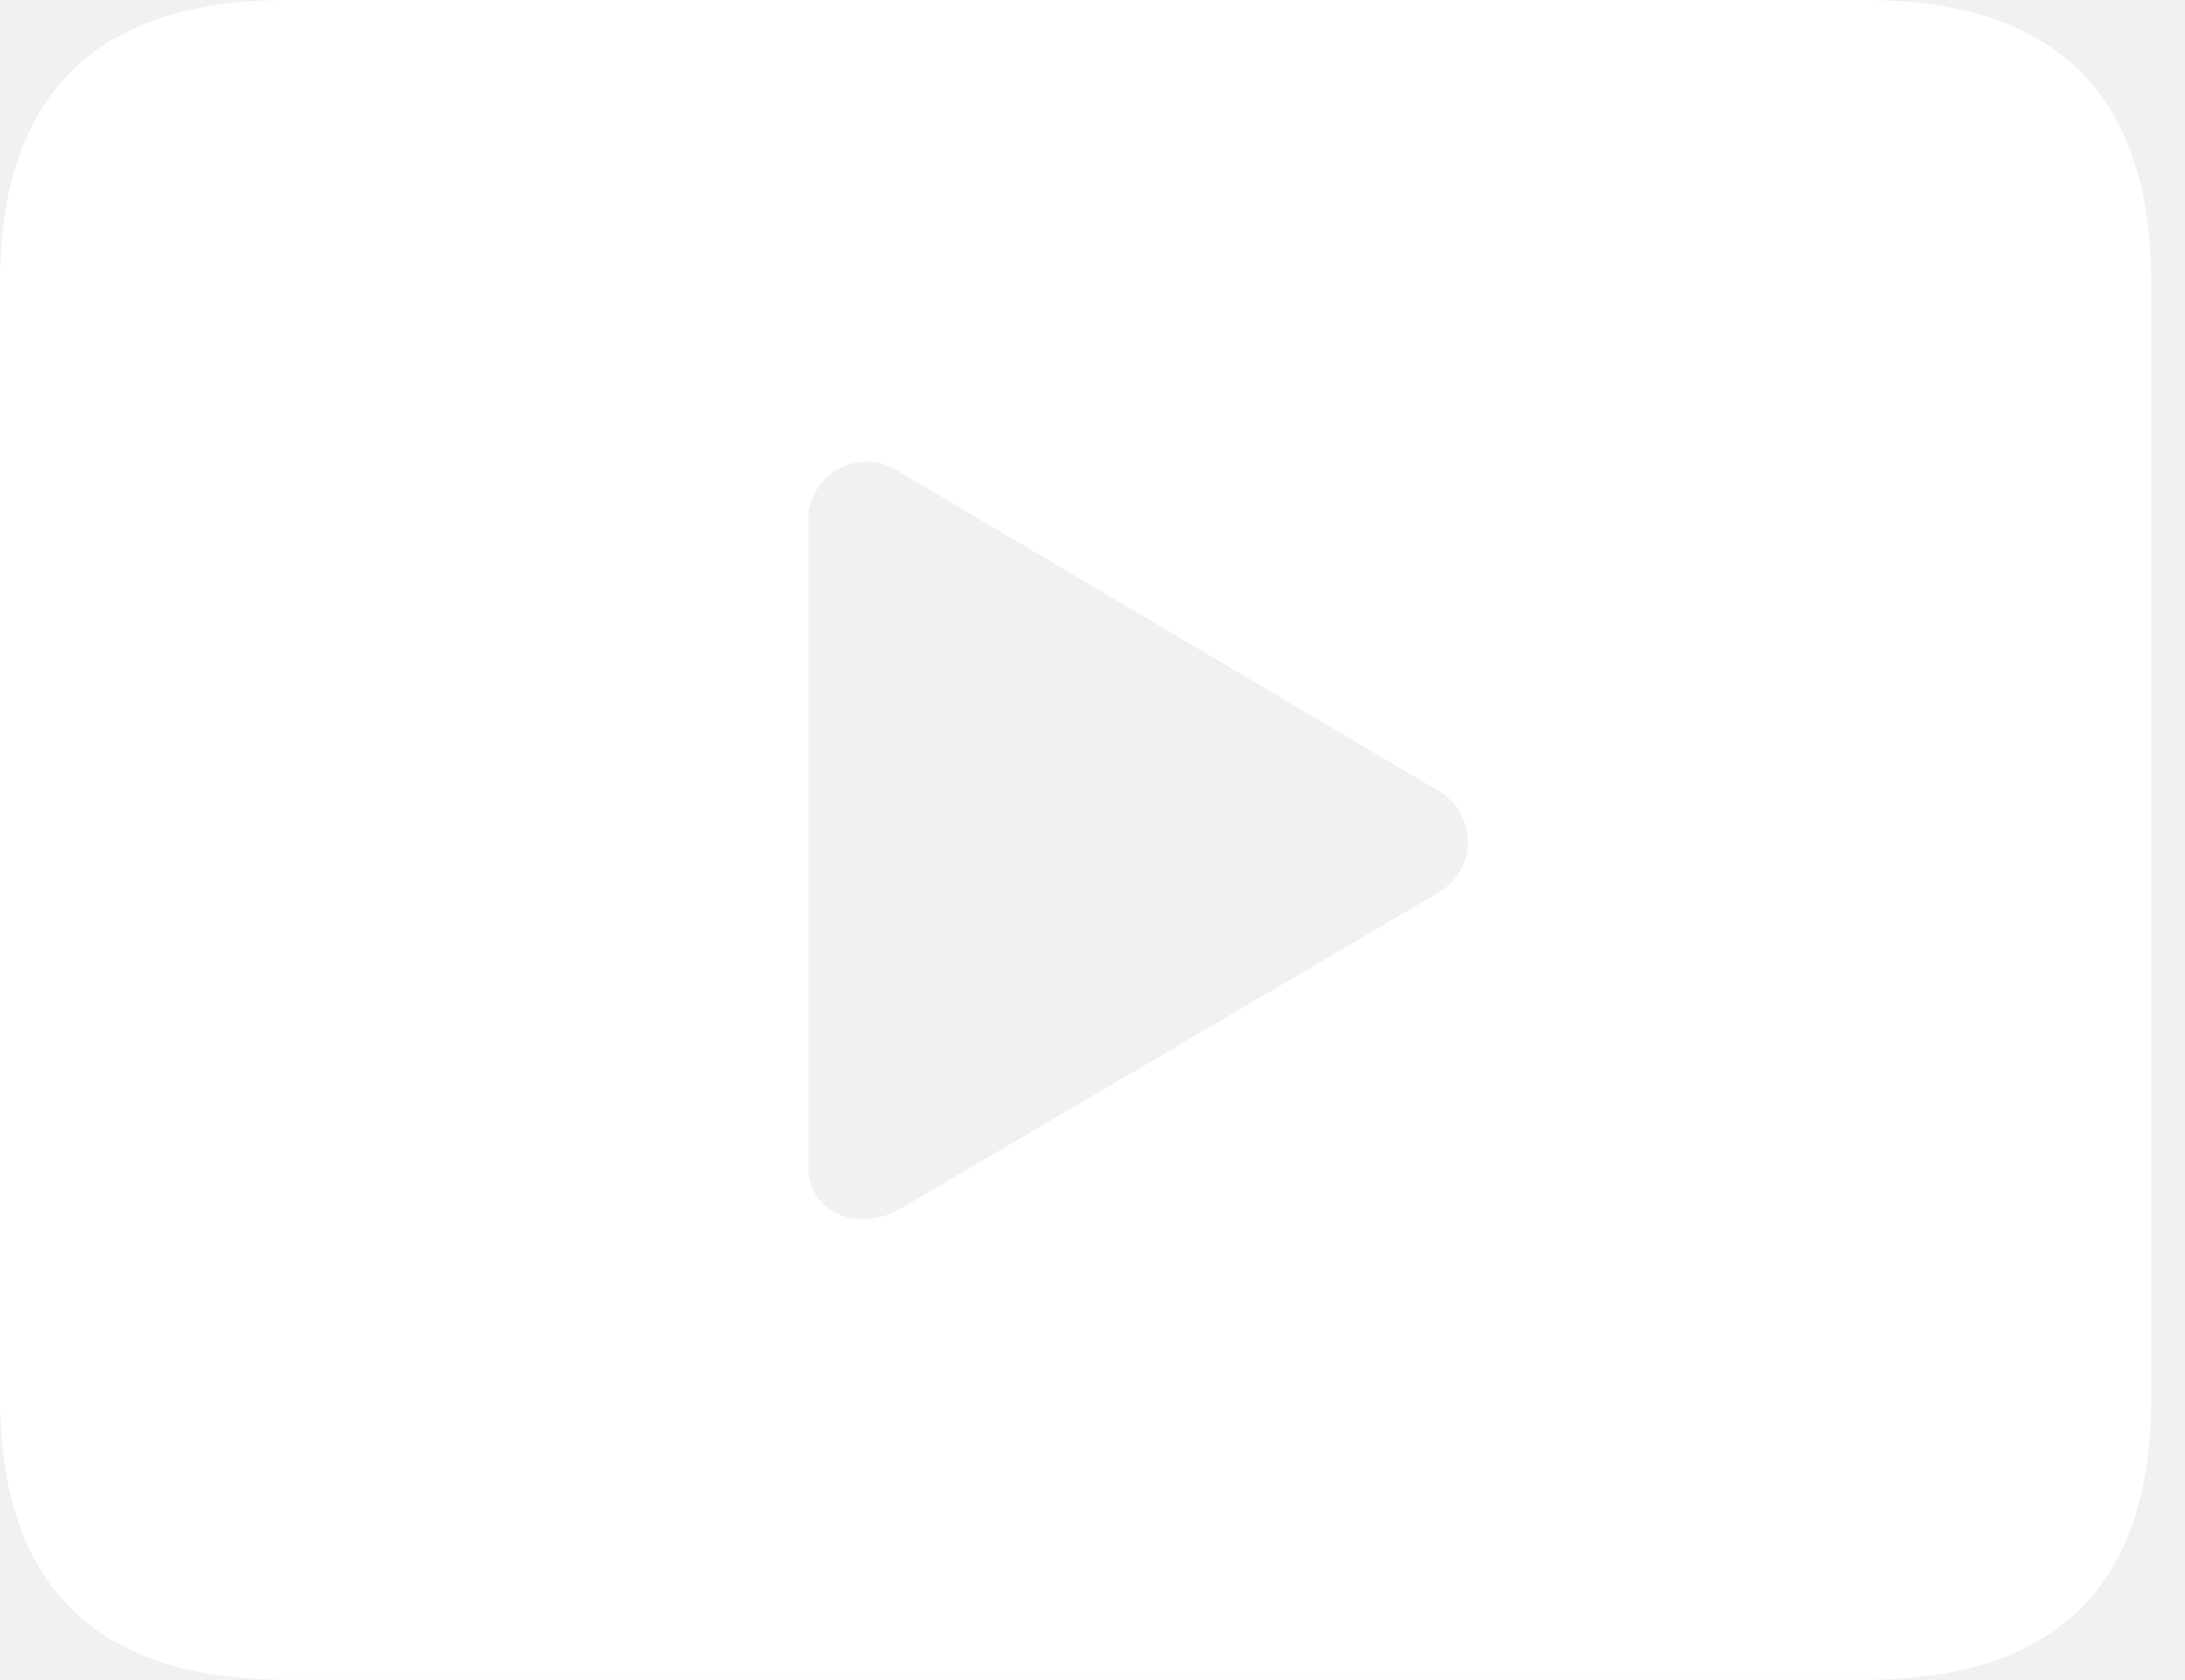
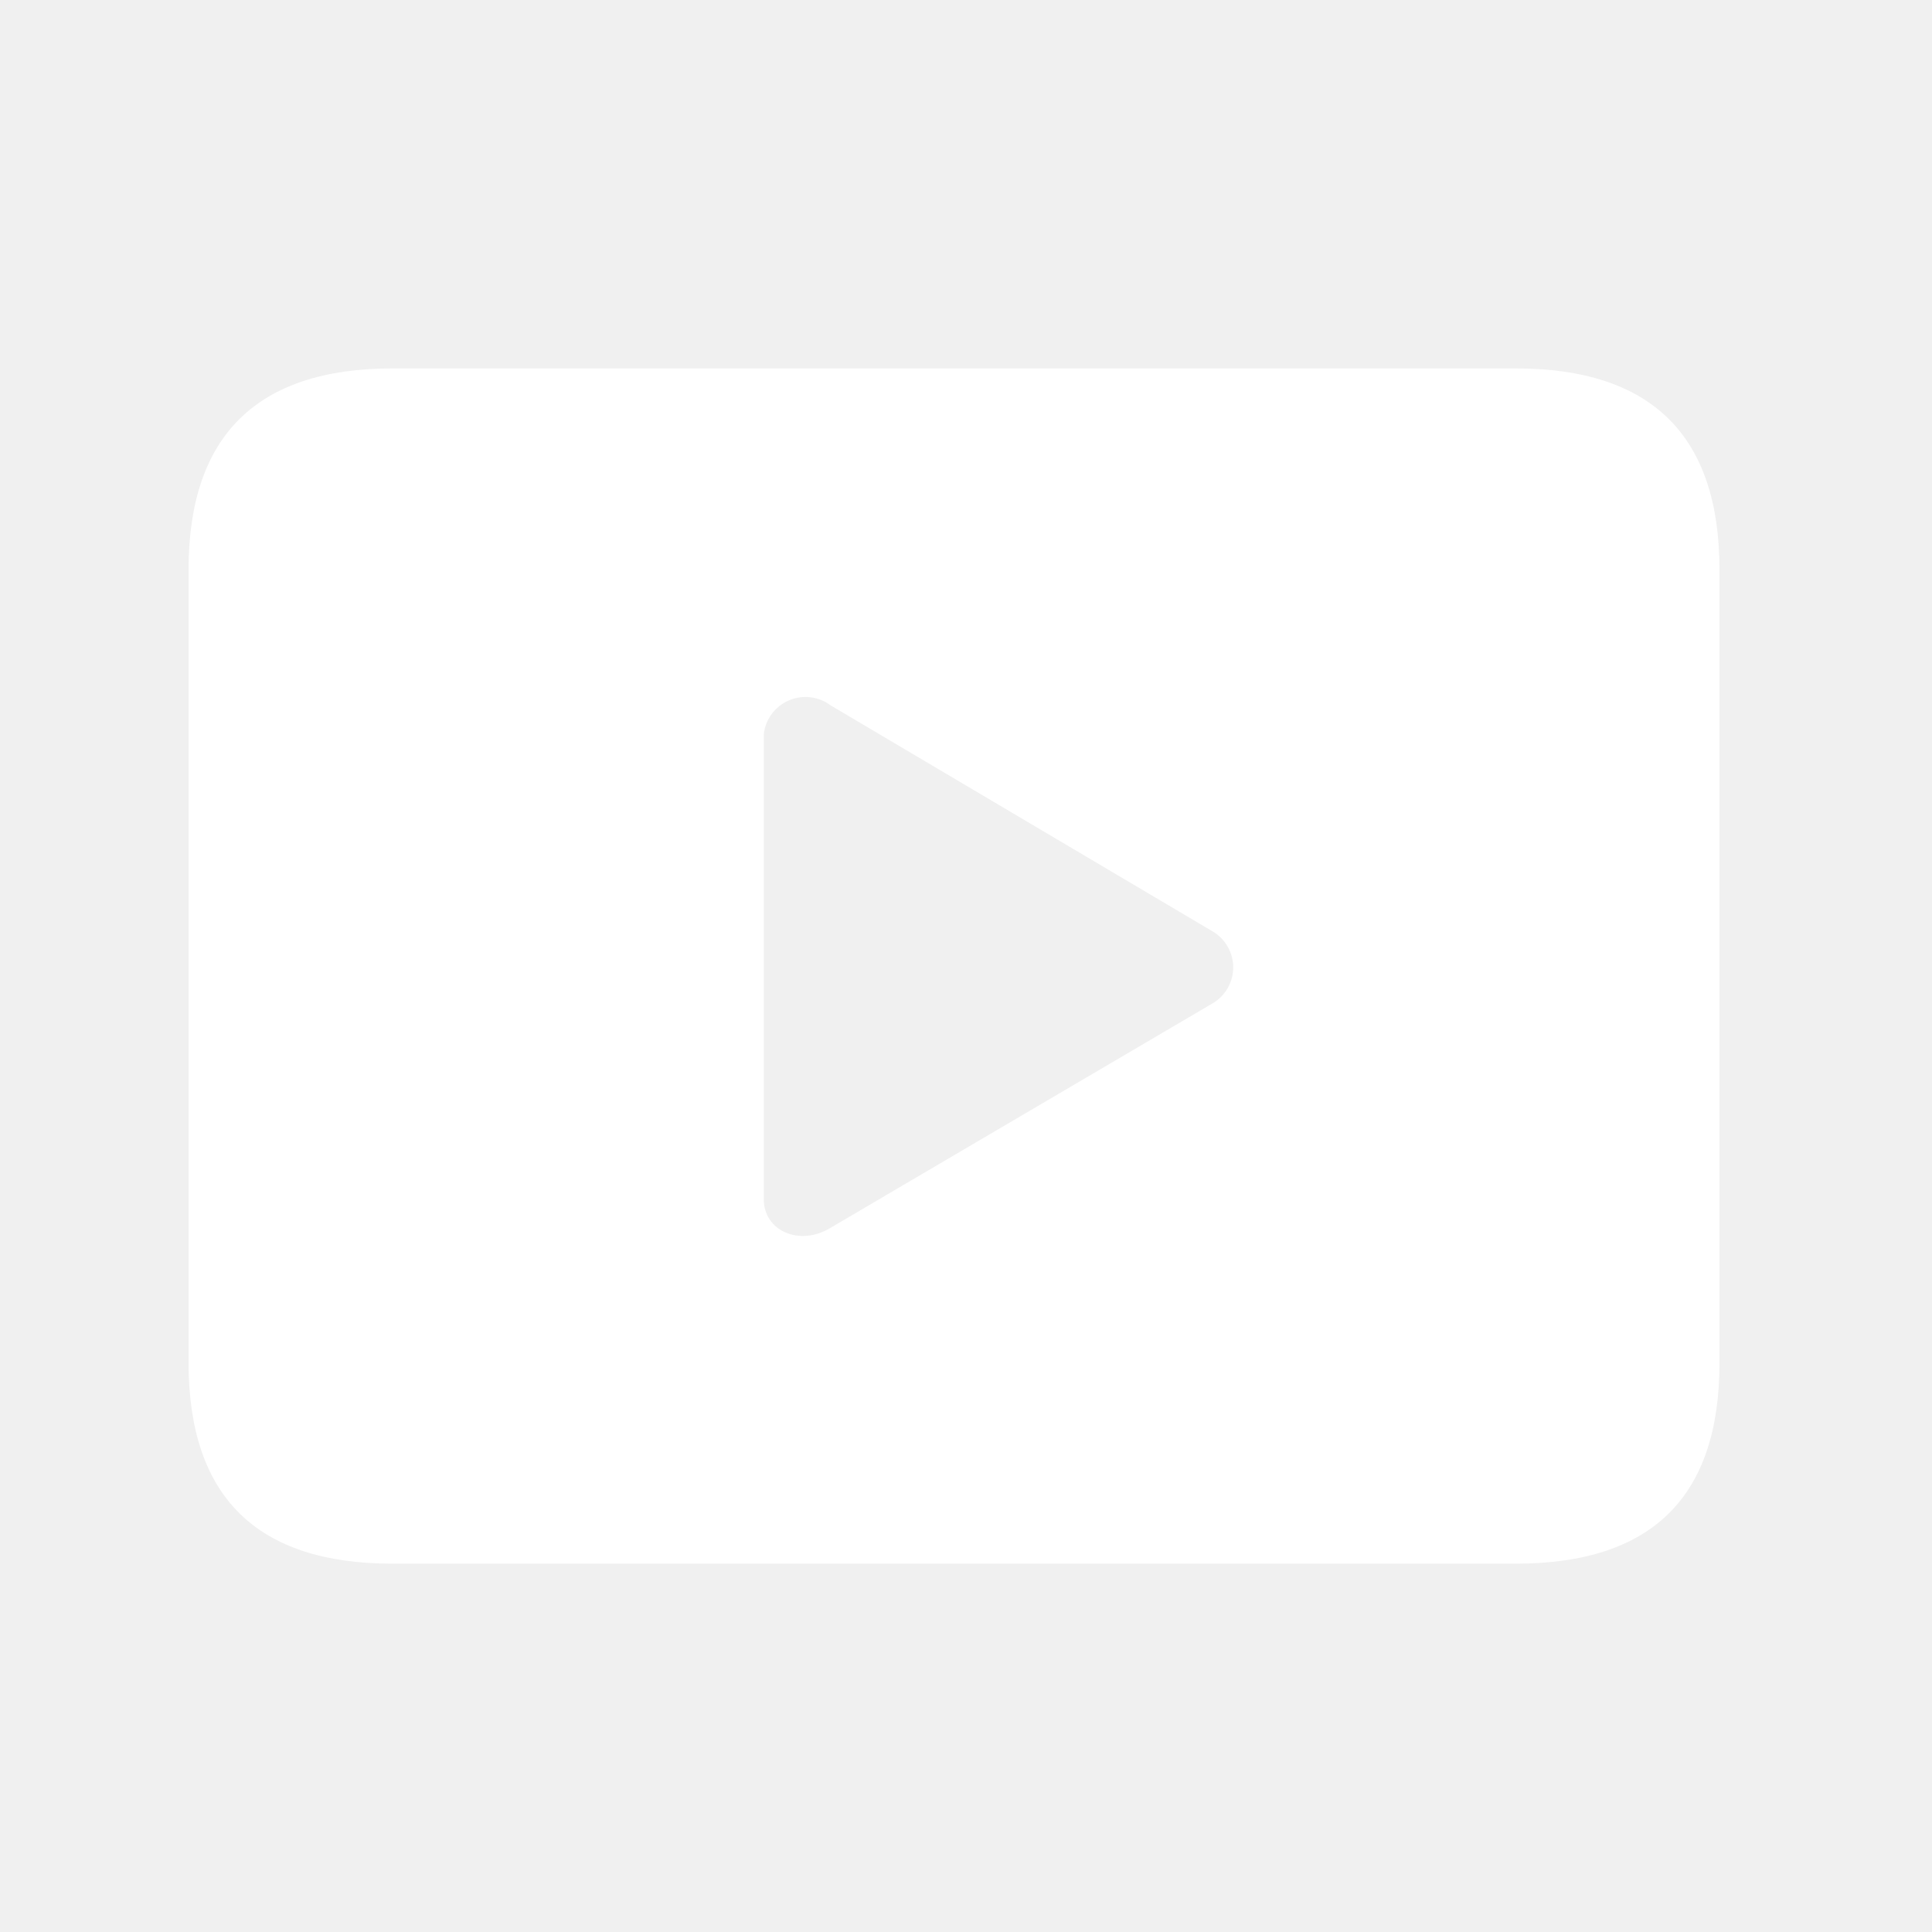
- <svg xmlns="http://www.w3.org/2000/svg" width="24.145" height="18.56" viewBox="0 0 24.145 18.56">
-   <g id="play.rectangle.fill" transform="translate(0 0)">
-     <rect id="사각형_23899" data-name="사각형 23899" width="24.145" height="18.56" transform="translate(0 0)" fill="#fff" opacity="0" />
-     <path id="패스_7687" data-name="패스 7687" d="M23.772,3.125V15.445c0,2.077-1.048,3.115-3.166,3.115H3.166Q.005,18.56,0,15.445V3.125C0,1.048,1.059,0,3.166,0H20.606C22.723,0,23.772,1.048,23.772,3.125ZM8.932,5.676V12.9c0,.5.565.736,1.038.444L15.9,9.86a.648.648,0,0,0,0-1.119L9.97,5.232A.652.652,0,0,0,8.932,5.676Z" transform="translate(0 0)" fill="#fff" />
+ <svg xmlns="http://www.w3.org/2000/svg" width="30" height="30" viewBox="0 0 30 30">
+   <g id="그룹_18545" data-name="그룹 18545" transform="translate(-2678 -8269)">
+     <g id="그룹_18533" data-name="그룹 18533" transform="translate(0 80)">
+       <rect id="사각형_23996" data-name="사각형 23996" width="30" height="30" transform="translate(2678 8189)" fill="none" />
+     </g>
+     <g id="play.rectangle.fill" transform="translate(2680.928 8274.721)">
+       <rect id="사각형_23899" data-name="사각형 23899" width="24.145" height="18.56" fill="#fff" opacity="0" />
+       <path id="패스_7687" data-name="패스 7687" d="M23.772,3.125v12.32c0,2.077-1.048,3.115-3.166,3.115H3.166Q.005,18.56,0,15.445V3.125C0,1.048,1.059,0,3.166,0h17.44C22.723,0,23.772,1.048,23.772,3.125ZM8.932,5.676V12.9c0,.5.565.736,1.038.444L15.9,9.86a.648.648,0,0,0,0-1.119L9.97,5.232a.652.652,0,0,0-1.038.444Z" fill="#fff" />
+     </g>
  </g>
</svg>
